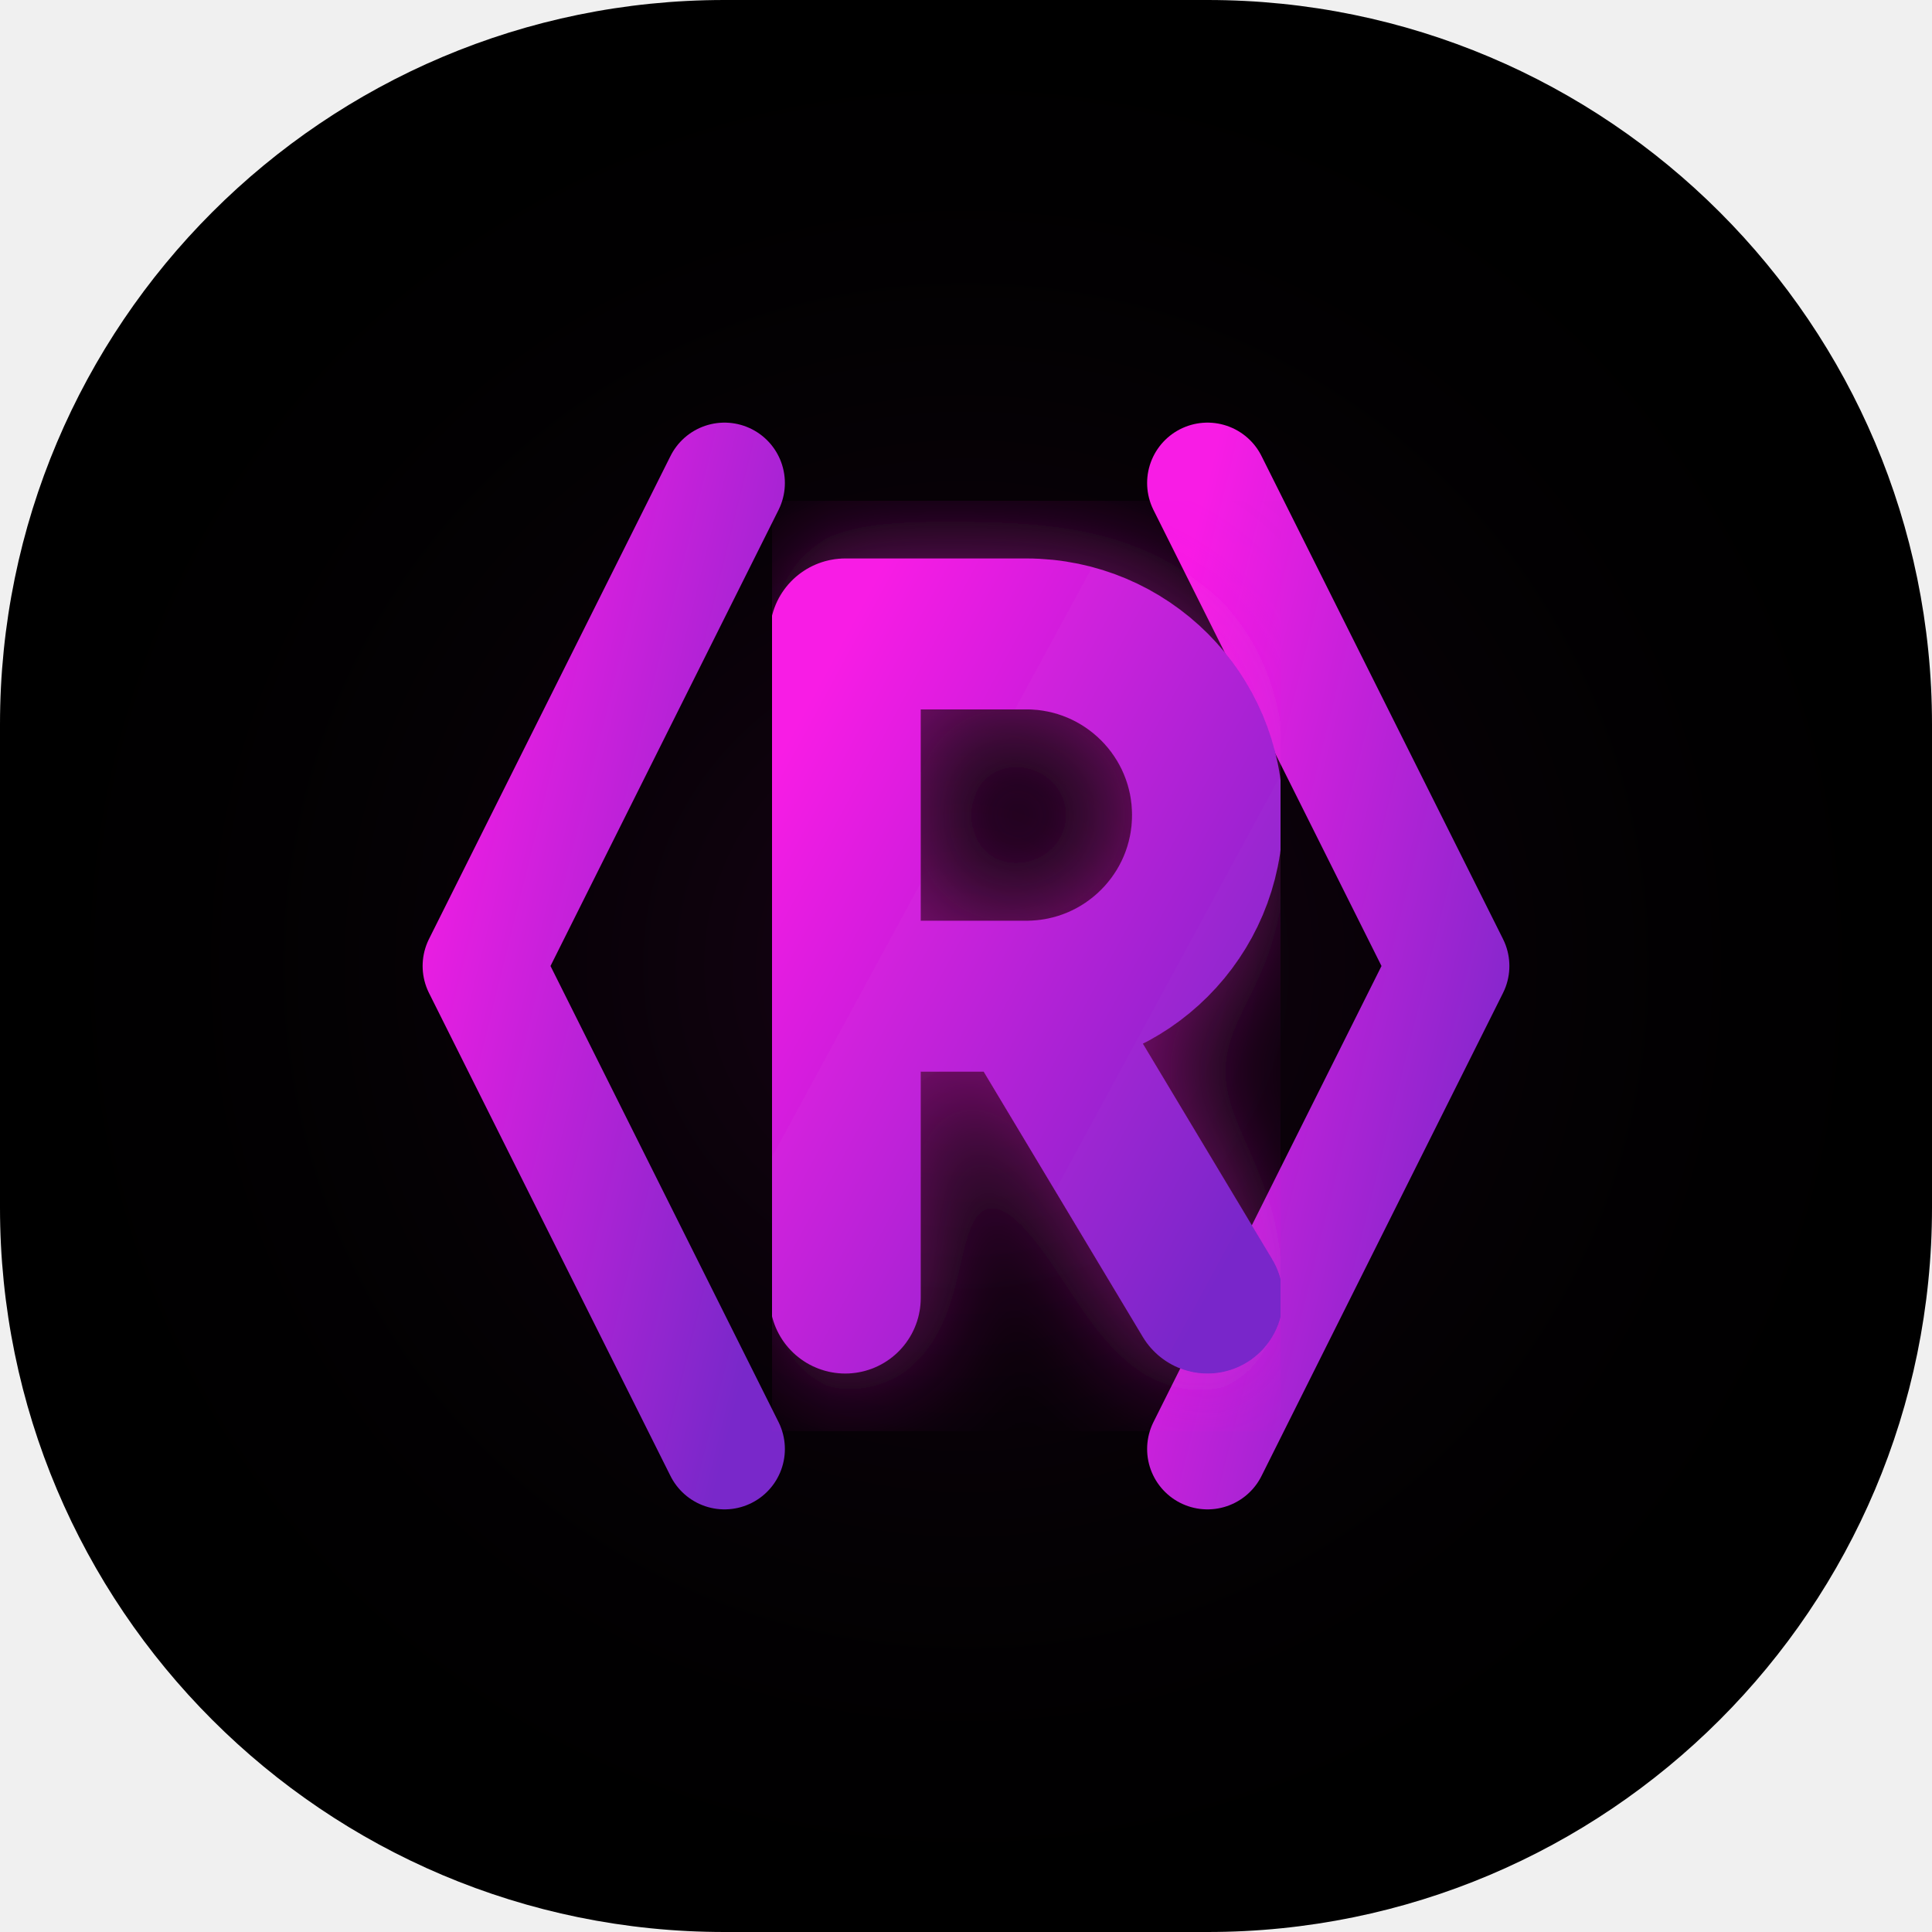
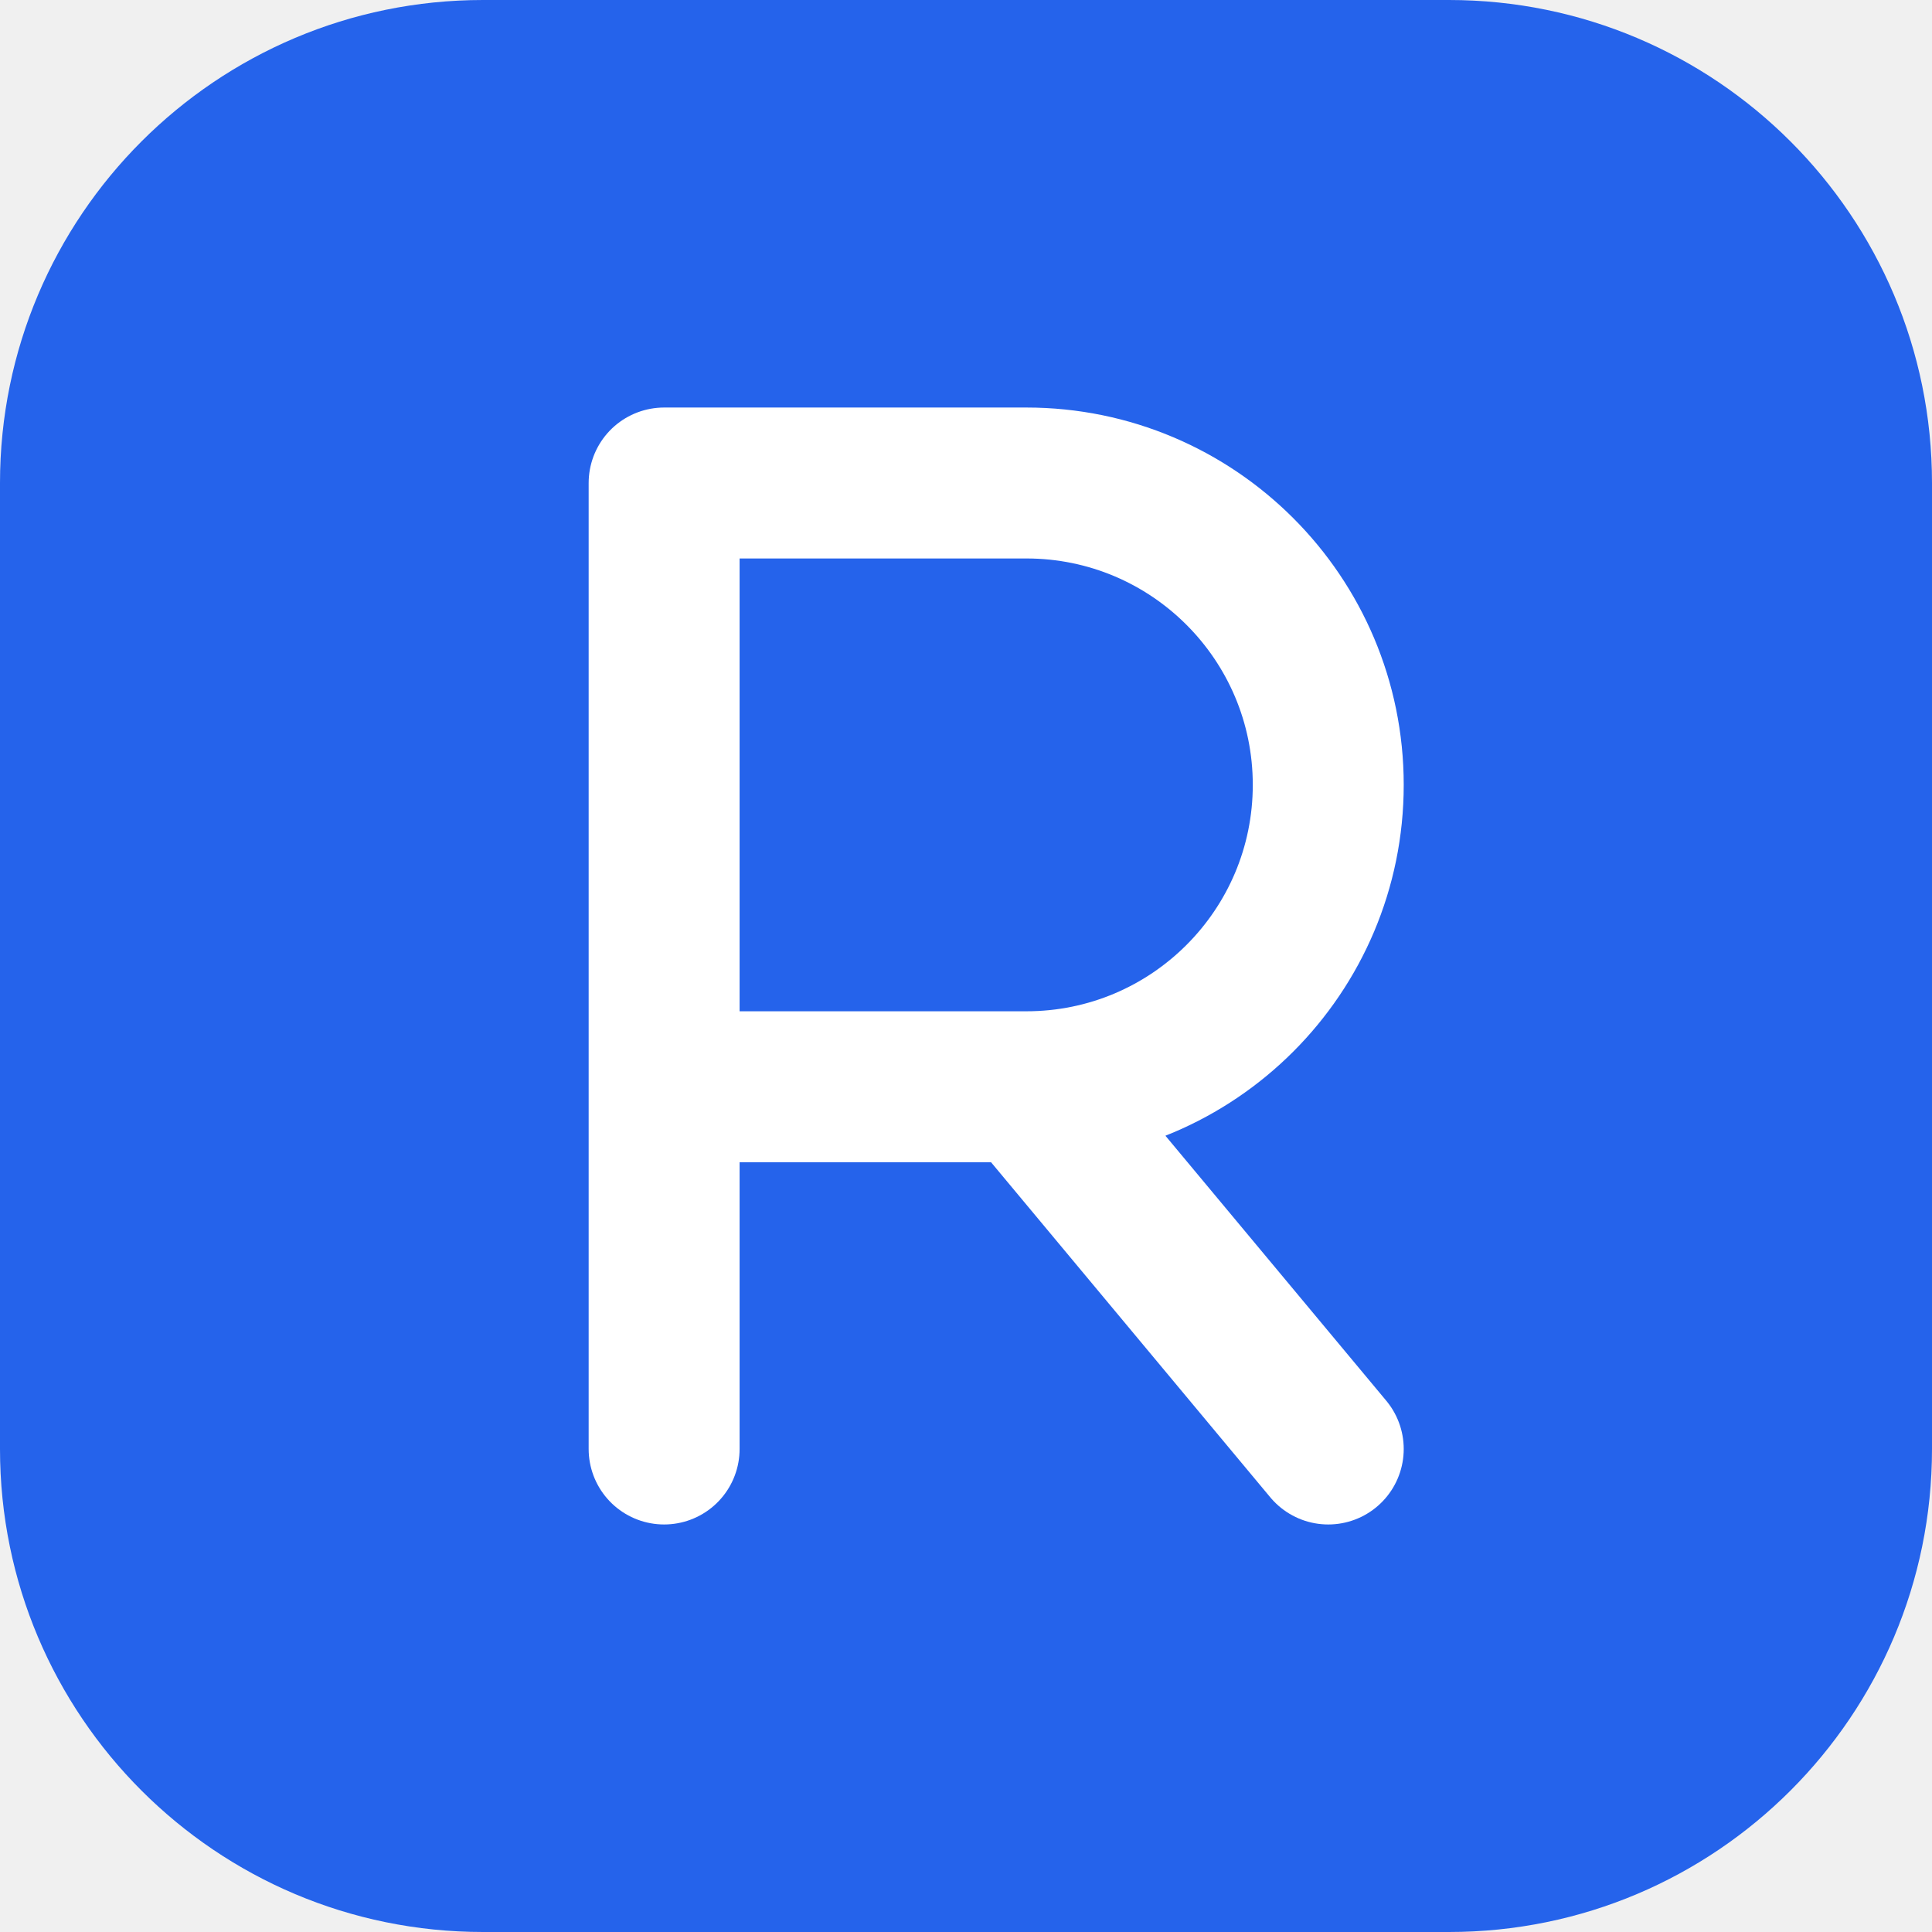
<svg xmlns="http://www.w3.org/2000/svg" width="32" height="32" viewBox="0 0 32 32" fill="none">
-   <rect width="32" height="32" rx="12" fill="#000000" />
-   <rect width="32" height="32" rx="12" fill="url(#glow)" opacity="0.5" />
-   <path d="M12 8L8 16L12 24" stroke="url(#grad)" stroke-width="2" stroke-linecap="round" stroke-linejoin="round" />
-   <path d="M20 8L24 16L20 24" stroke="url(#grad)" stroke-width="2" stroke-linecap="round" stroke-linejoin="round" />
-   <defs>
-     <linearGradient id="grad" x1="0%" y1="0%" x2="100%" y2="100%">
-       <stop offset="0%" style="stop-color:#F81CE5;stop-opacity:1" />
-       <stop offset="100%" style="stop-color:#7928CA;stop-opacity:1" />
-     </linearGradient>
-     <radialGradient id="glow" cx="50%" cy="50%" r="50%" fx="50%" fy="50%">
-       <stop offset="0%" style="stop-color:#F81CE5;stop-opacity:0.2" />
-       <stop offset="100%" style="stop-color:#000000;stop-opacity:0" />
-     </radialGradient>
-   </defs>
-   <path d="M14 10.5H17C18.657 10.5 20 11.843 20 13.5C20 15.157 18.657 16.5 17 16.5H14V10.5ZM14 16.5V21.5M17 16.5L20 21.5" stroke="url(#grad)" stroke-width="2.5" stroke-linecap="round" stroke-linejoin="round" filter="url(#neon)" />
-   <defs>
-     <filter id="neon" x="-20%" y="-20%" width="140%" height="140%" filterUnits="objectBoundingBox">
-       <feGaussianBlur stdDeviation="1" result="blur" />
-       <feFlood flood-color="#F81CE5" flood-opacity="0.5" />
-       <feComposite in2="blur" operator="in" />
-       <feMerge>
-         <feMergeNode />
-         <feMergeNode in="SourceGraphic" />
-       </feMerge>
-     </filter>
-   </defs>
+   <rect width="32" height="32" rx="8" fill="#2563eb" />
+   <path d="M11 8H17C19.761 8 22 10.239 22 13C22 15.761 19.761 18 17 18H11V8ZM11 18V24M17 18L22 24" stroke="#FFFFFF" stroke-width="2.5" stroke-linecap="round" stroke-linejoin="round" />
</svg>
